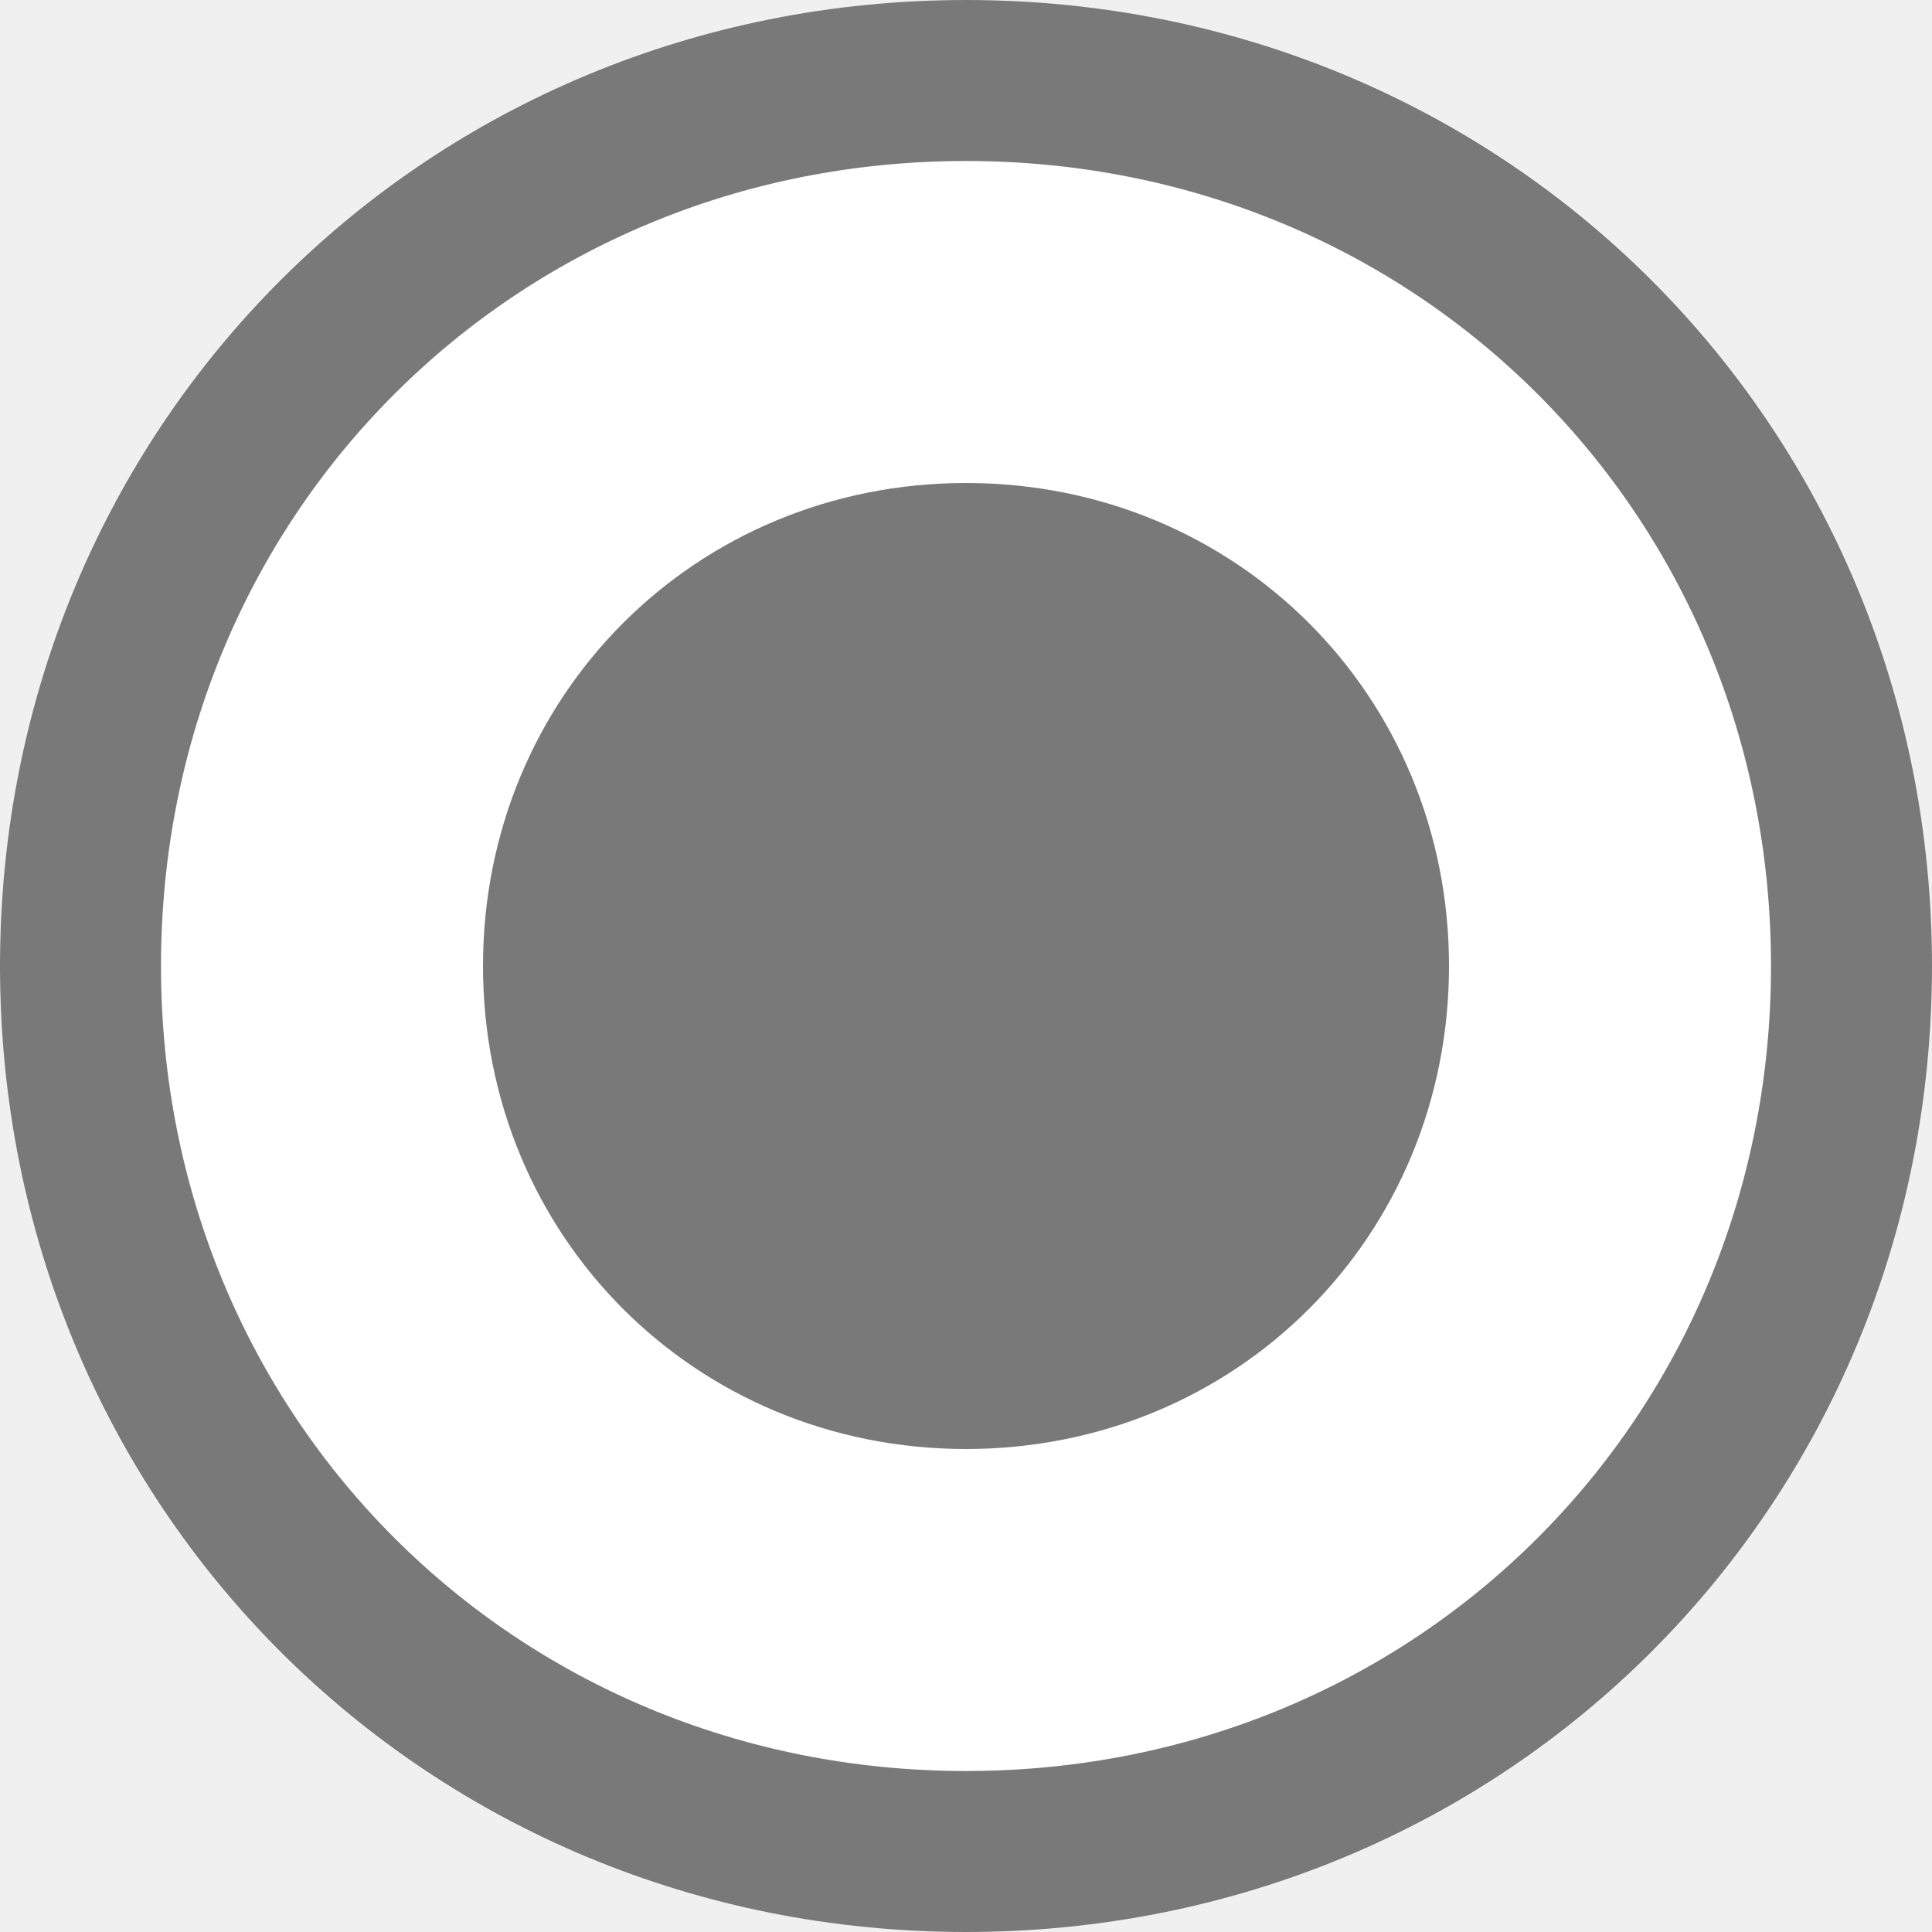
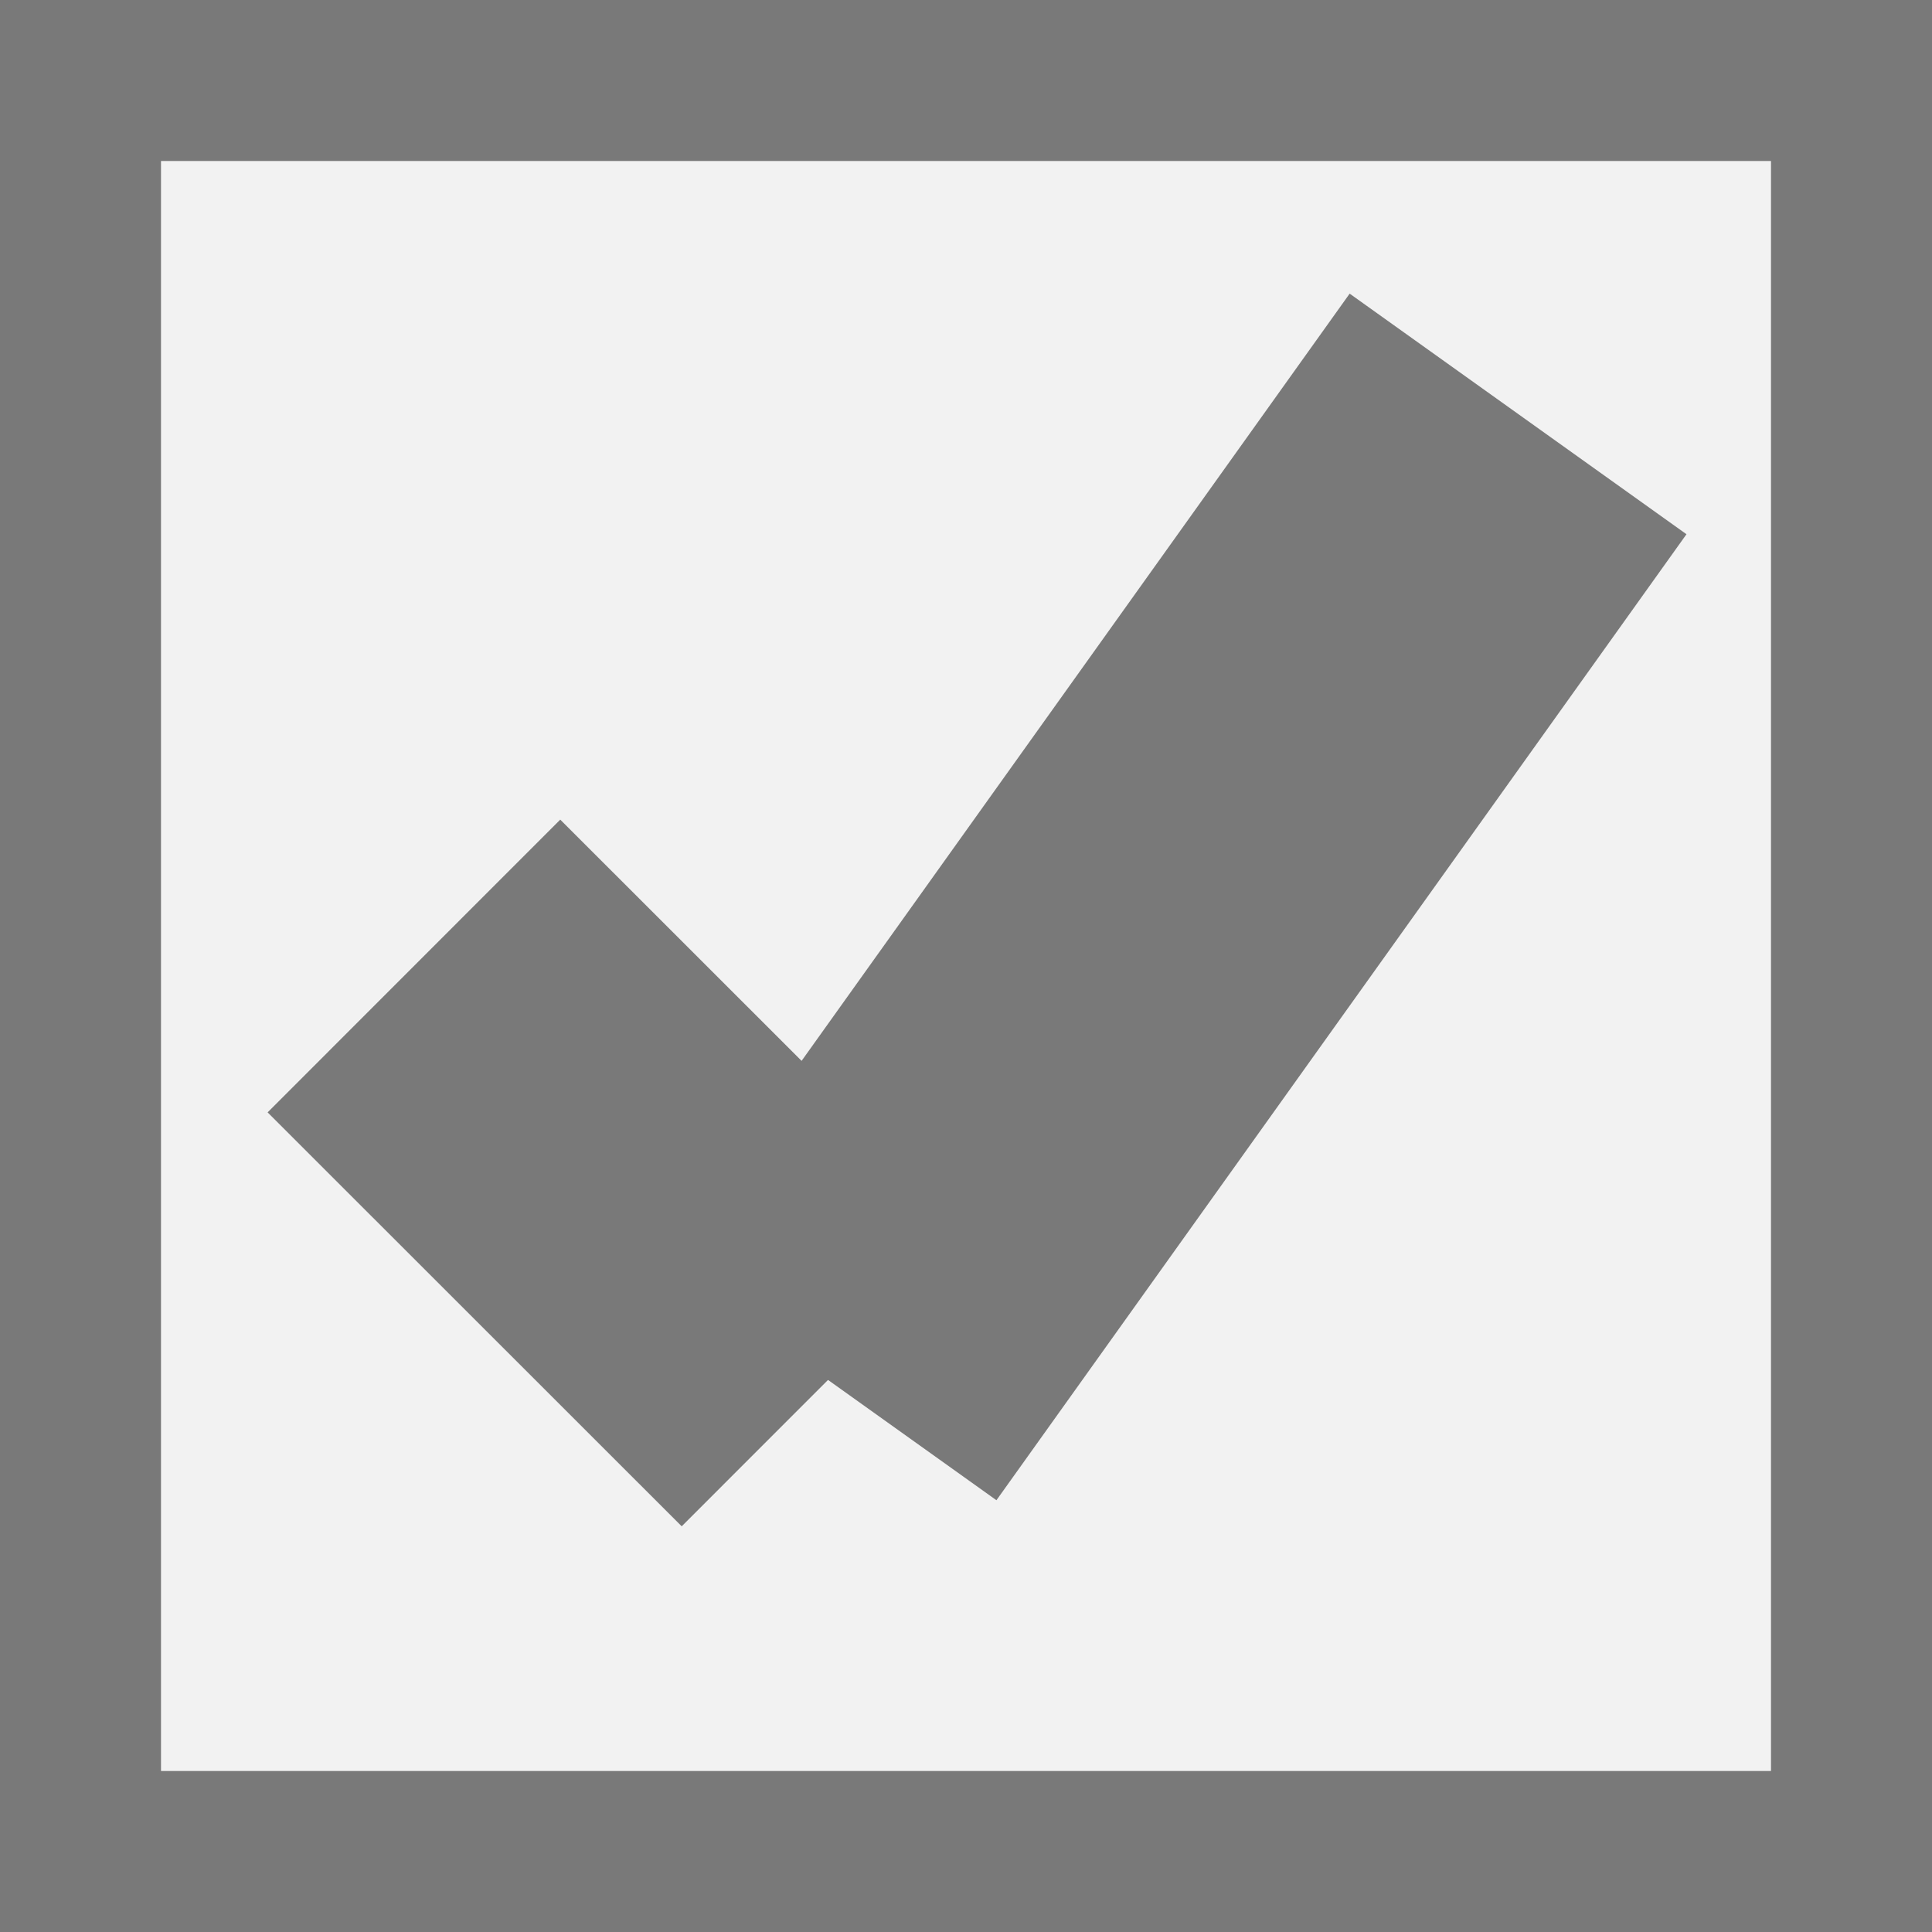
- <svg xmlns="http://www.w3.org/2000/svg" version="1.1" width="12px" height="12px" viewBox="204 403.5  12 12">
-   <path d="M 210 403.5  C 213.36 403.5  216 406.14  216 409.5  C 216 412.86  213.36 415.5  210 415.5  C 206.64 415.5  204 412.86  204 409.5  C 204 406.14  206.64 403.5  210 403.5  Z " fill-rule="nonzero" fill="#ffffff" stroke="none" />
-   <path d="M 210 404  C 213.08 404  215.5 406.42  215.5 409.5  C 215.5 412.58  213.08 415  210 415  C 206.92 415  204.5 412.58  204.5 409.5  C 204.5 406.42  206.92 404  210 404  Z " stroke-width="1" stroke="#797979" fill="none" />
-   <path d="M 210 412.5  C 208.32 412.5  207 411.18  207 409.5  C 207 407.82  208.32 406.5  210 406.5  C 211.68 406.5  213 407.82  213 409.5  C 213 411.18  211.68 412.5  210 412.5  " fill-rule="nonzero" fill="#797979" stroke="none" />
+ <svg xmlns="http://www.w3.org/2000/svg" version="1.1" width="12px" height="12px" viewBox="187 254.5  12 12">
+   <path d="M 187.5 255  L 198.5 255  L 198.5 266  L 187.5 266  L 187.5 255  Z " fill-rule="nonzero" fill="#f2f2f2" stroke="none" />
+   <path d="M 187.5 255  L 198.5 255  L 198.5 266  L 187.5 266  L 187.5 255  Z " stroke-width="1" stroke="#797979" fill="none" />
+   <path d="M 189.571 260.5  L 192.143 263.071  " stroke-width="2.571" stroke="#797979" fill="none" />
+   <path d="M 192.143 263.071  L 196.429 257.071  " stroke-width="2.571" stroke="#797979" fill="none" />
</svg>
